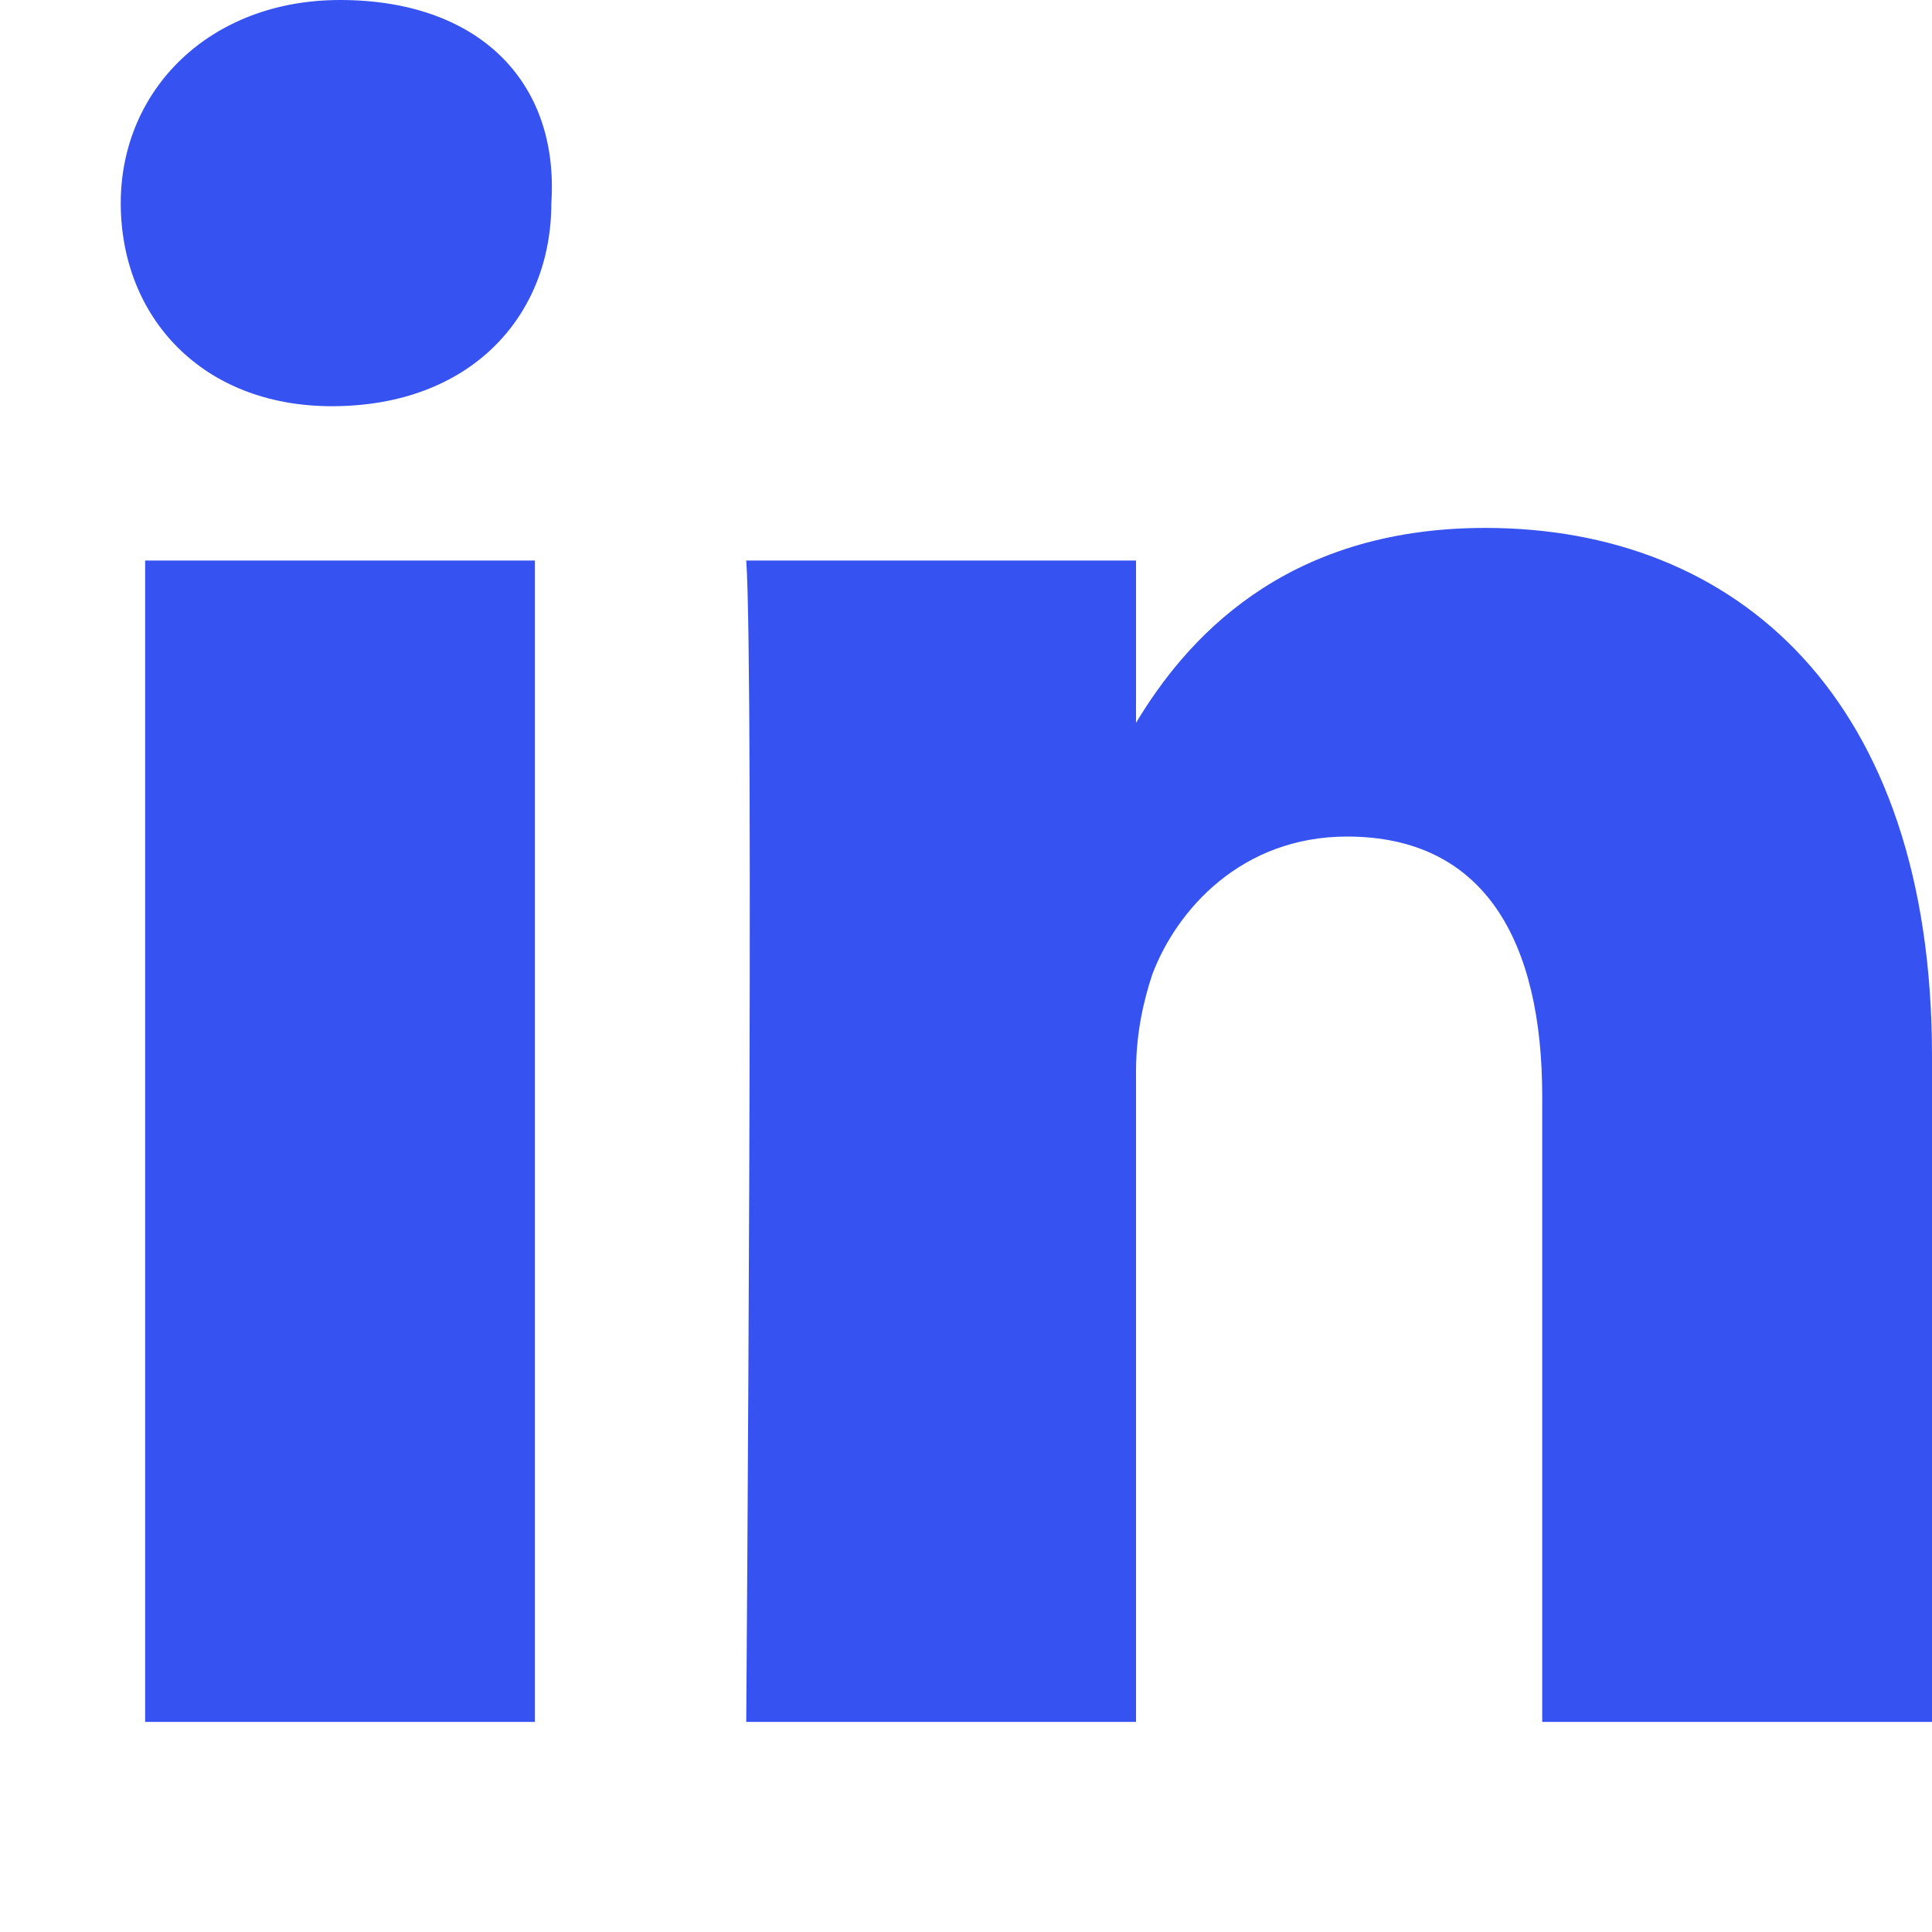
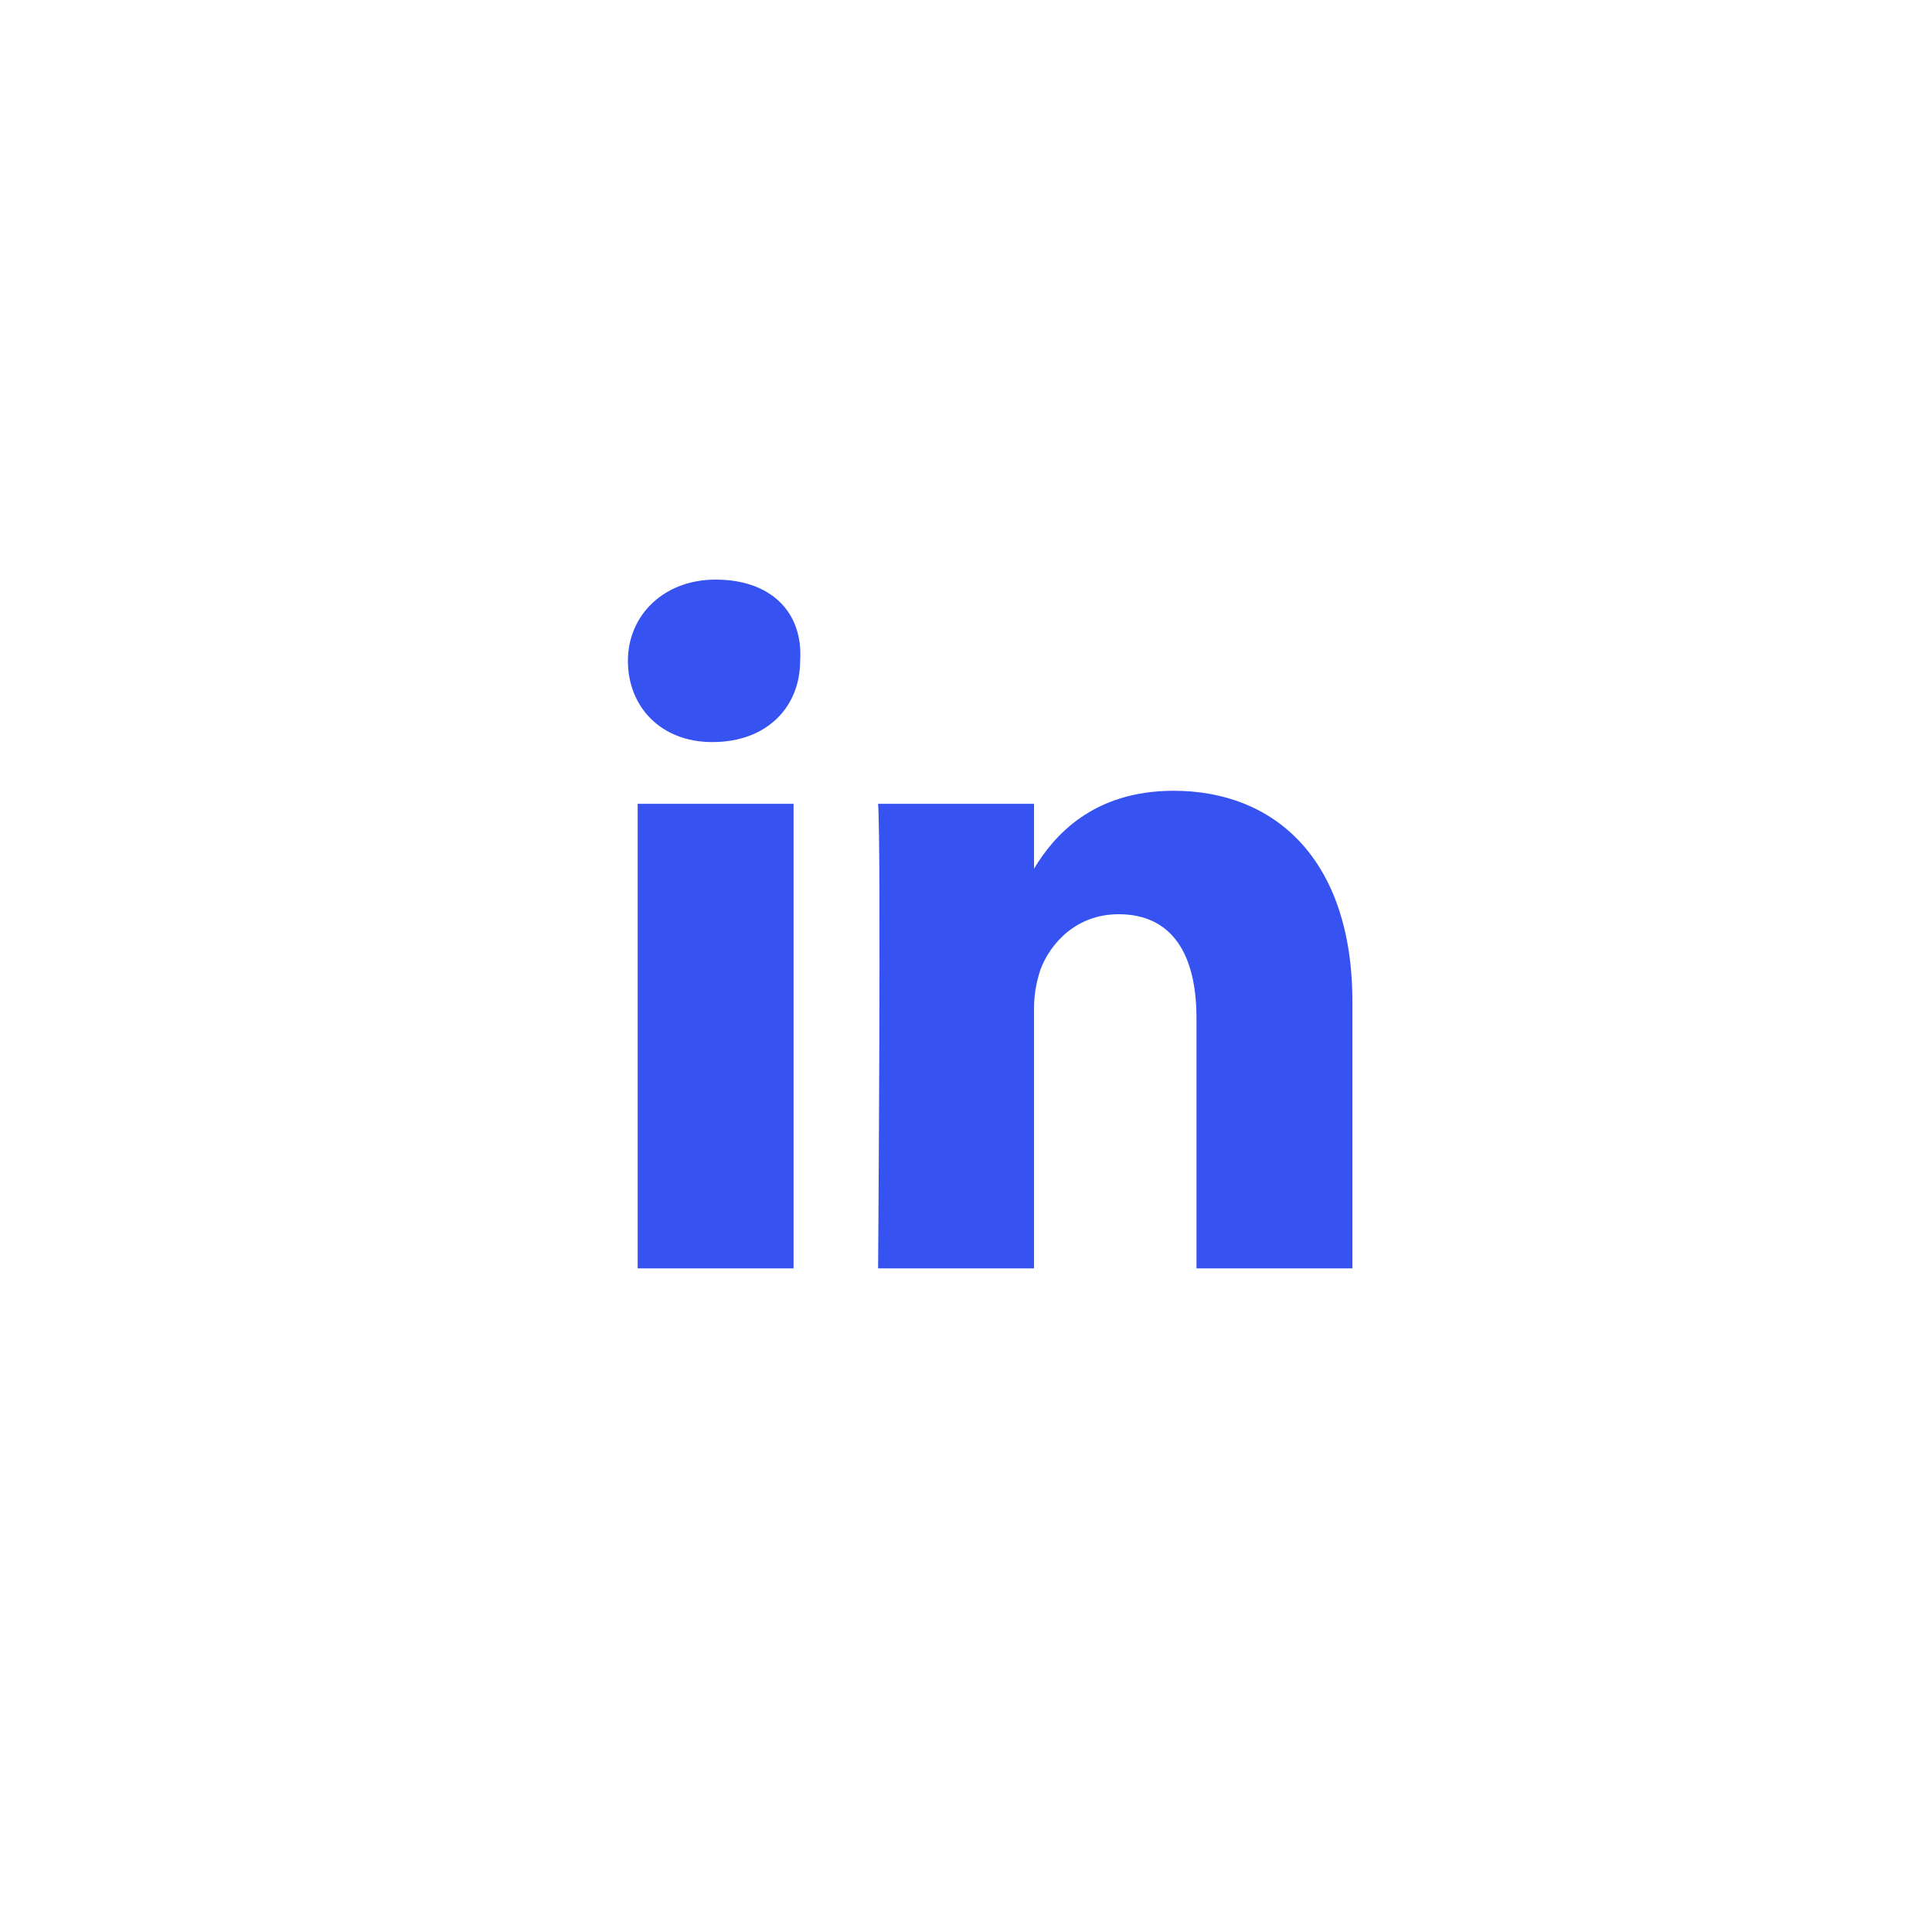
- <svg xmlns="http://www.w3.org/2000/svg" width="8" height="8" viewBox="0 0 8 8" fill="none">
-   <path d="M8 4.372V7.13H6.386V4.54C6.386 3.901 6.15 3.464 5.578 3.464C5.141 3.464 4.872 3.767 4.771 4.036C4.738 4.137 4.704 4.271 4.704 4.439V7.13H3.09C3.09 7.13 3.123 2.758 3.09 2.321H4.704V2.993C4.906 2.657 5.309 2.186 6.15 2.186C7.193 2.186 8 2.892 8 4.372ZM1.408 0C0.87 0 0.5 0.37 0.5 0.841C0.5 1.312 0.836 1.682 1.374 1.682C1.946 1.682 2.283 1.312 2.283 0.841C2.316 0.336 1.98 0 1.408 0ZM0.601 7.13H2.215V2.321H0.601V7.13Z" fill="#3653F2" />
+ <svg xmlns="http://www.w3.org/2000/svg" width="20" height="20" viewBox="0 0 20 20" fill="none">
+   <path d="M14 10.372V13.13H12.386V10.54C12.386 9.901 12.15 9.464 11.579 9.464C11.141 9.464 10.872 9.767 10.771 10.036C10.738 10.137 10.704 10.271 10.704 10.44V13.13H9.09C9.09 13.13 9.123 8.758 9.09 8.321H10.704V8.993C10.906 8.657 11.309 8.186 12.15 8.186C13.193 8.186 14 8.892 14 10.372ZM7.408 6C6.87 6 6.5 6.37 6.5 6.841C6.5 7.312 6.836 7.682 7.374 7.682C7.946 7.682 8.283 7.312 8.283 6.841C8.316 6.336 7.98 6 7.408 6ZM6.601 13.13H8.215V8.321H6.601V13.13Z" fill="#3653F2" />
</svg>
